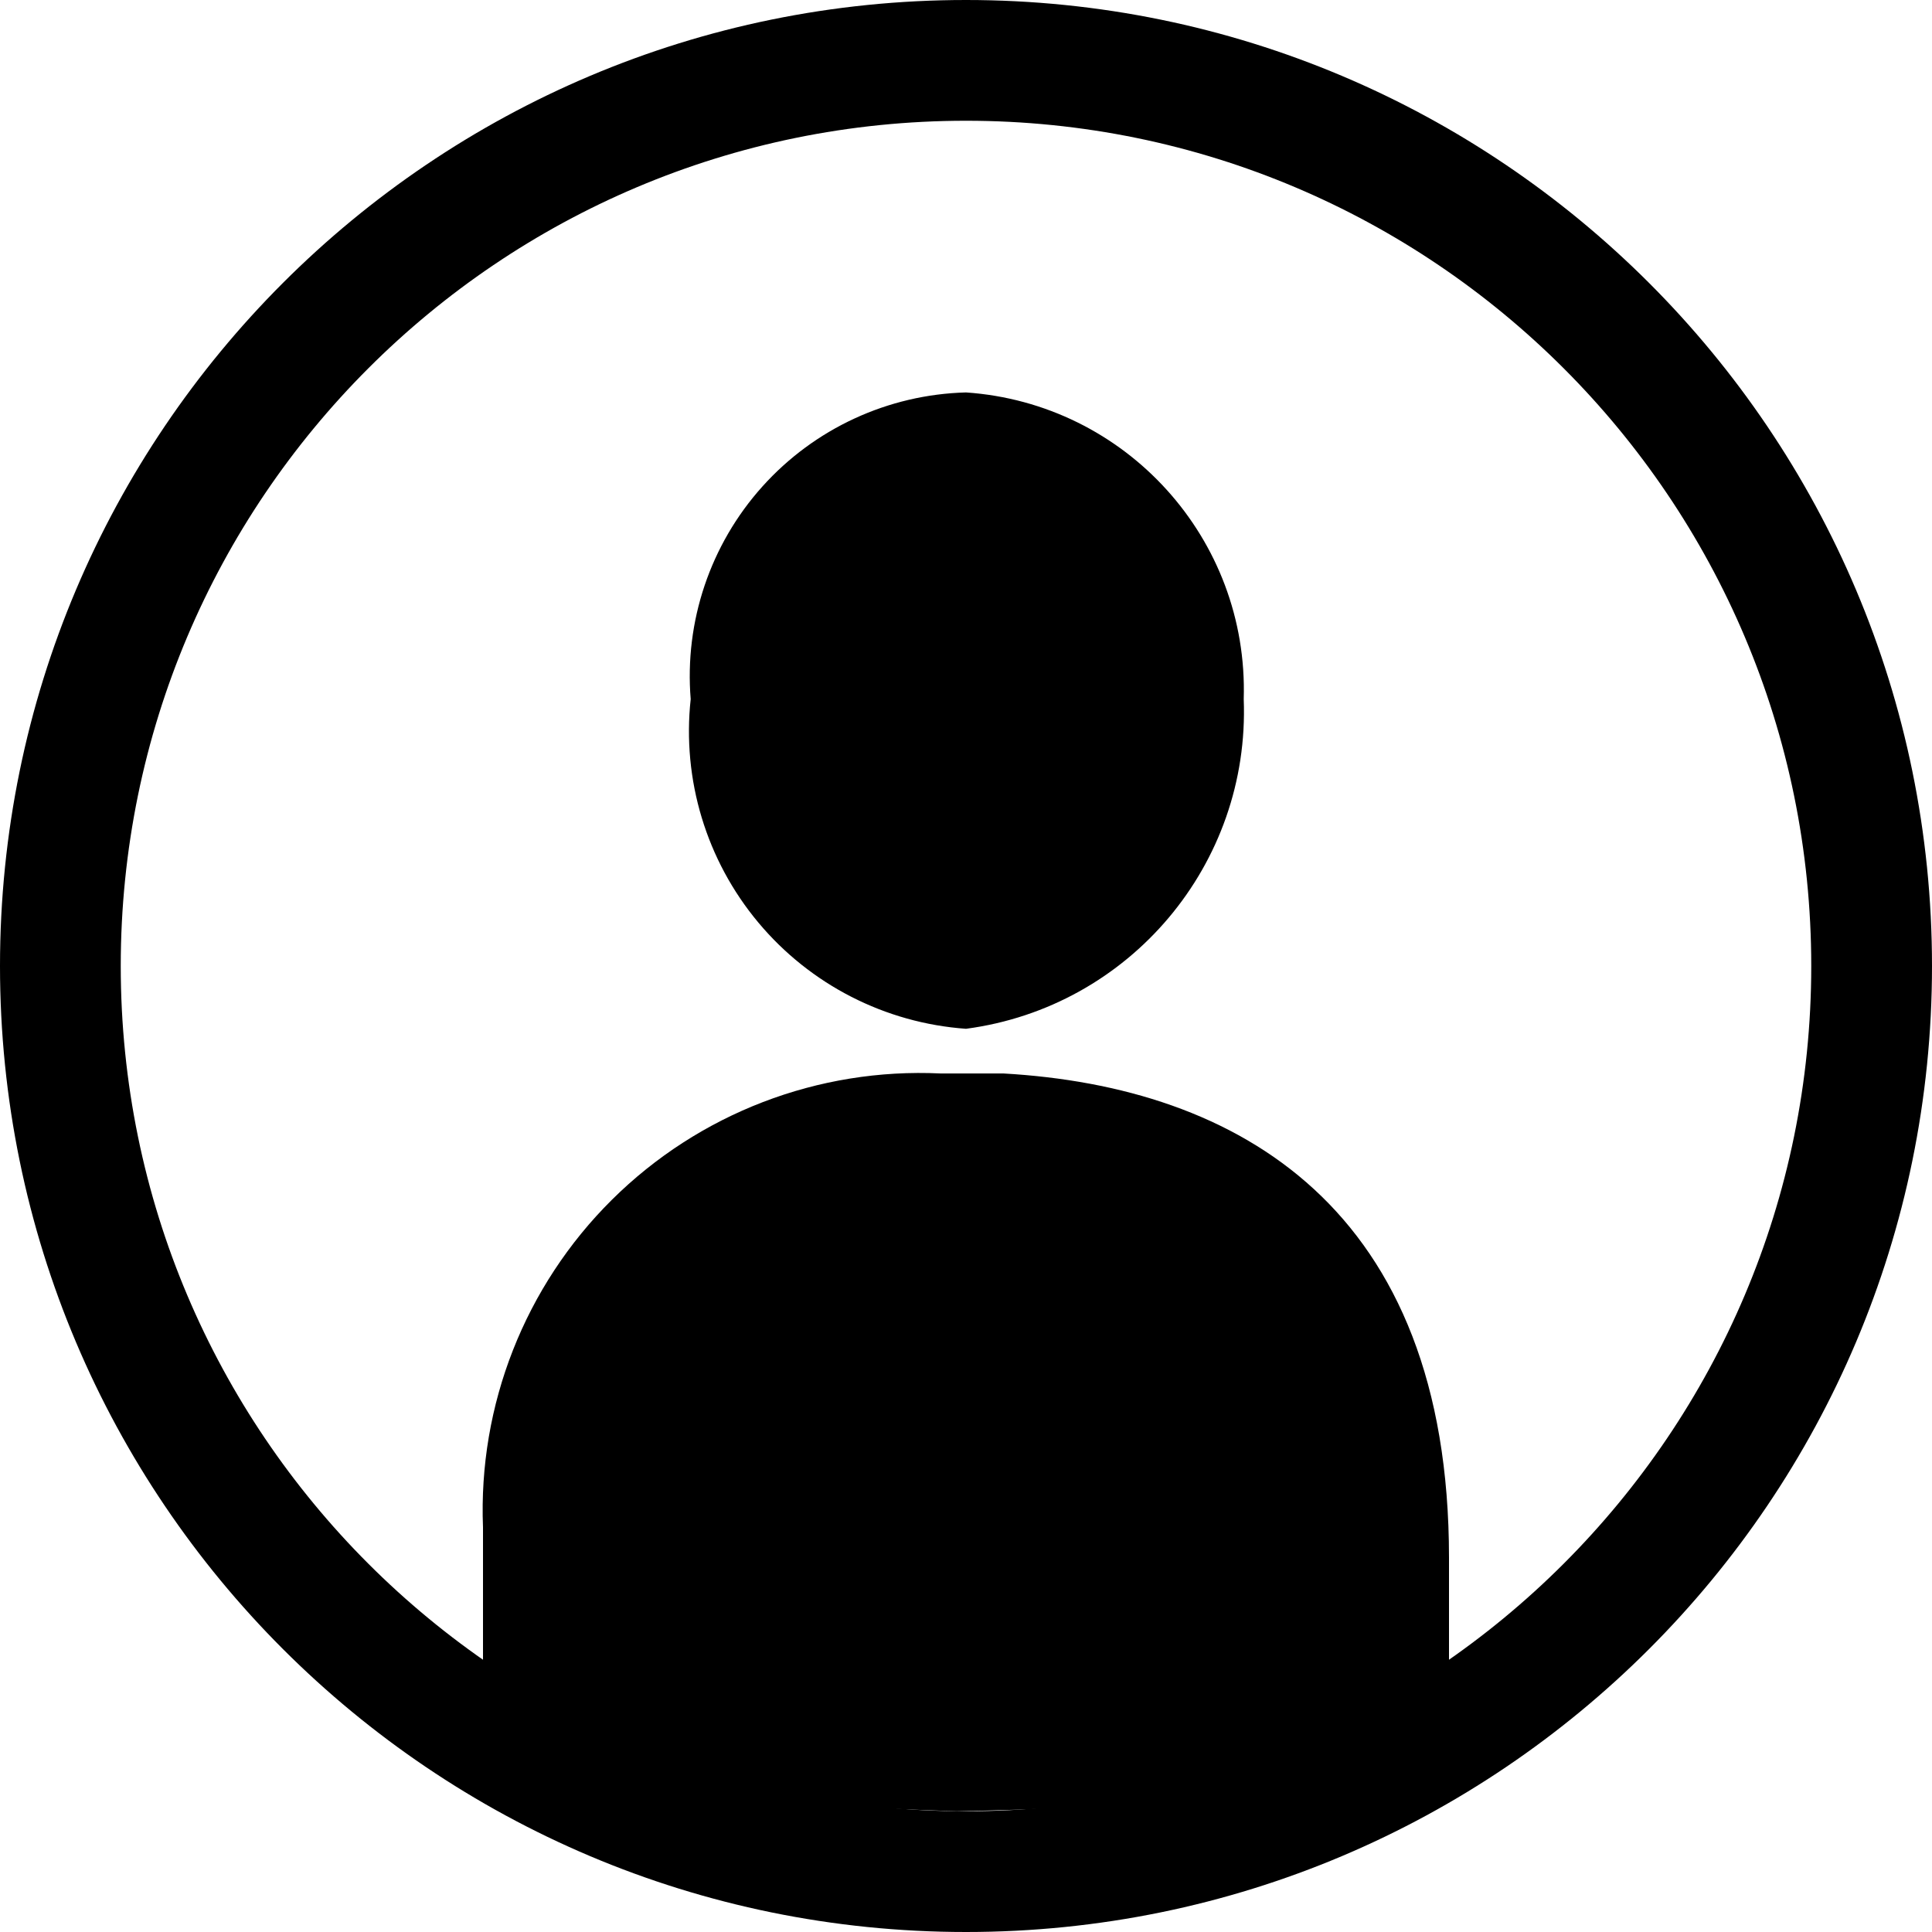
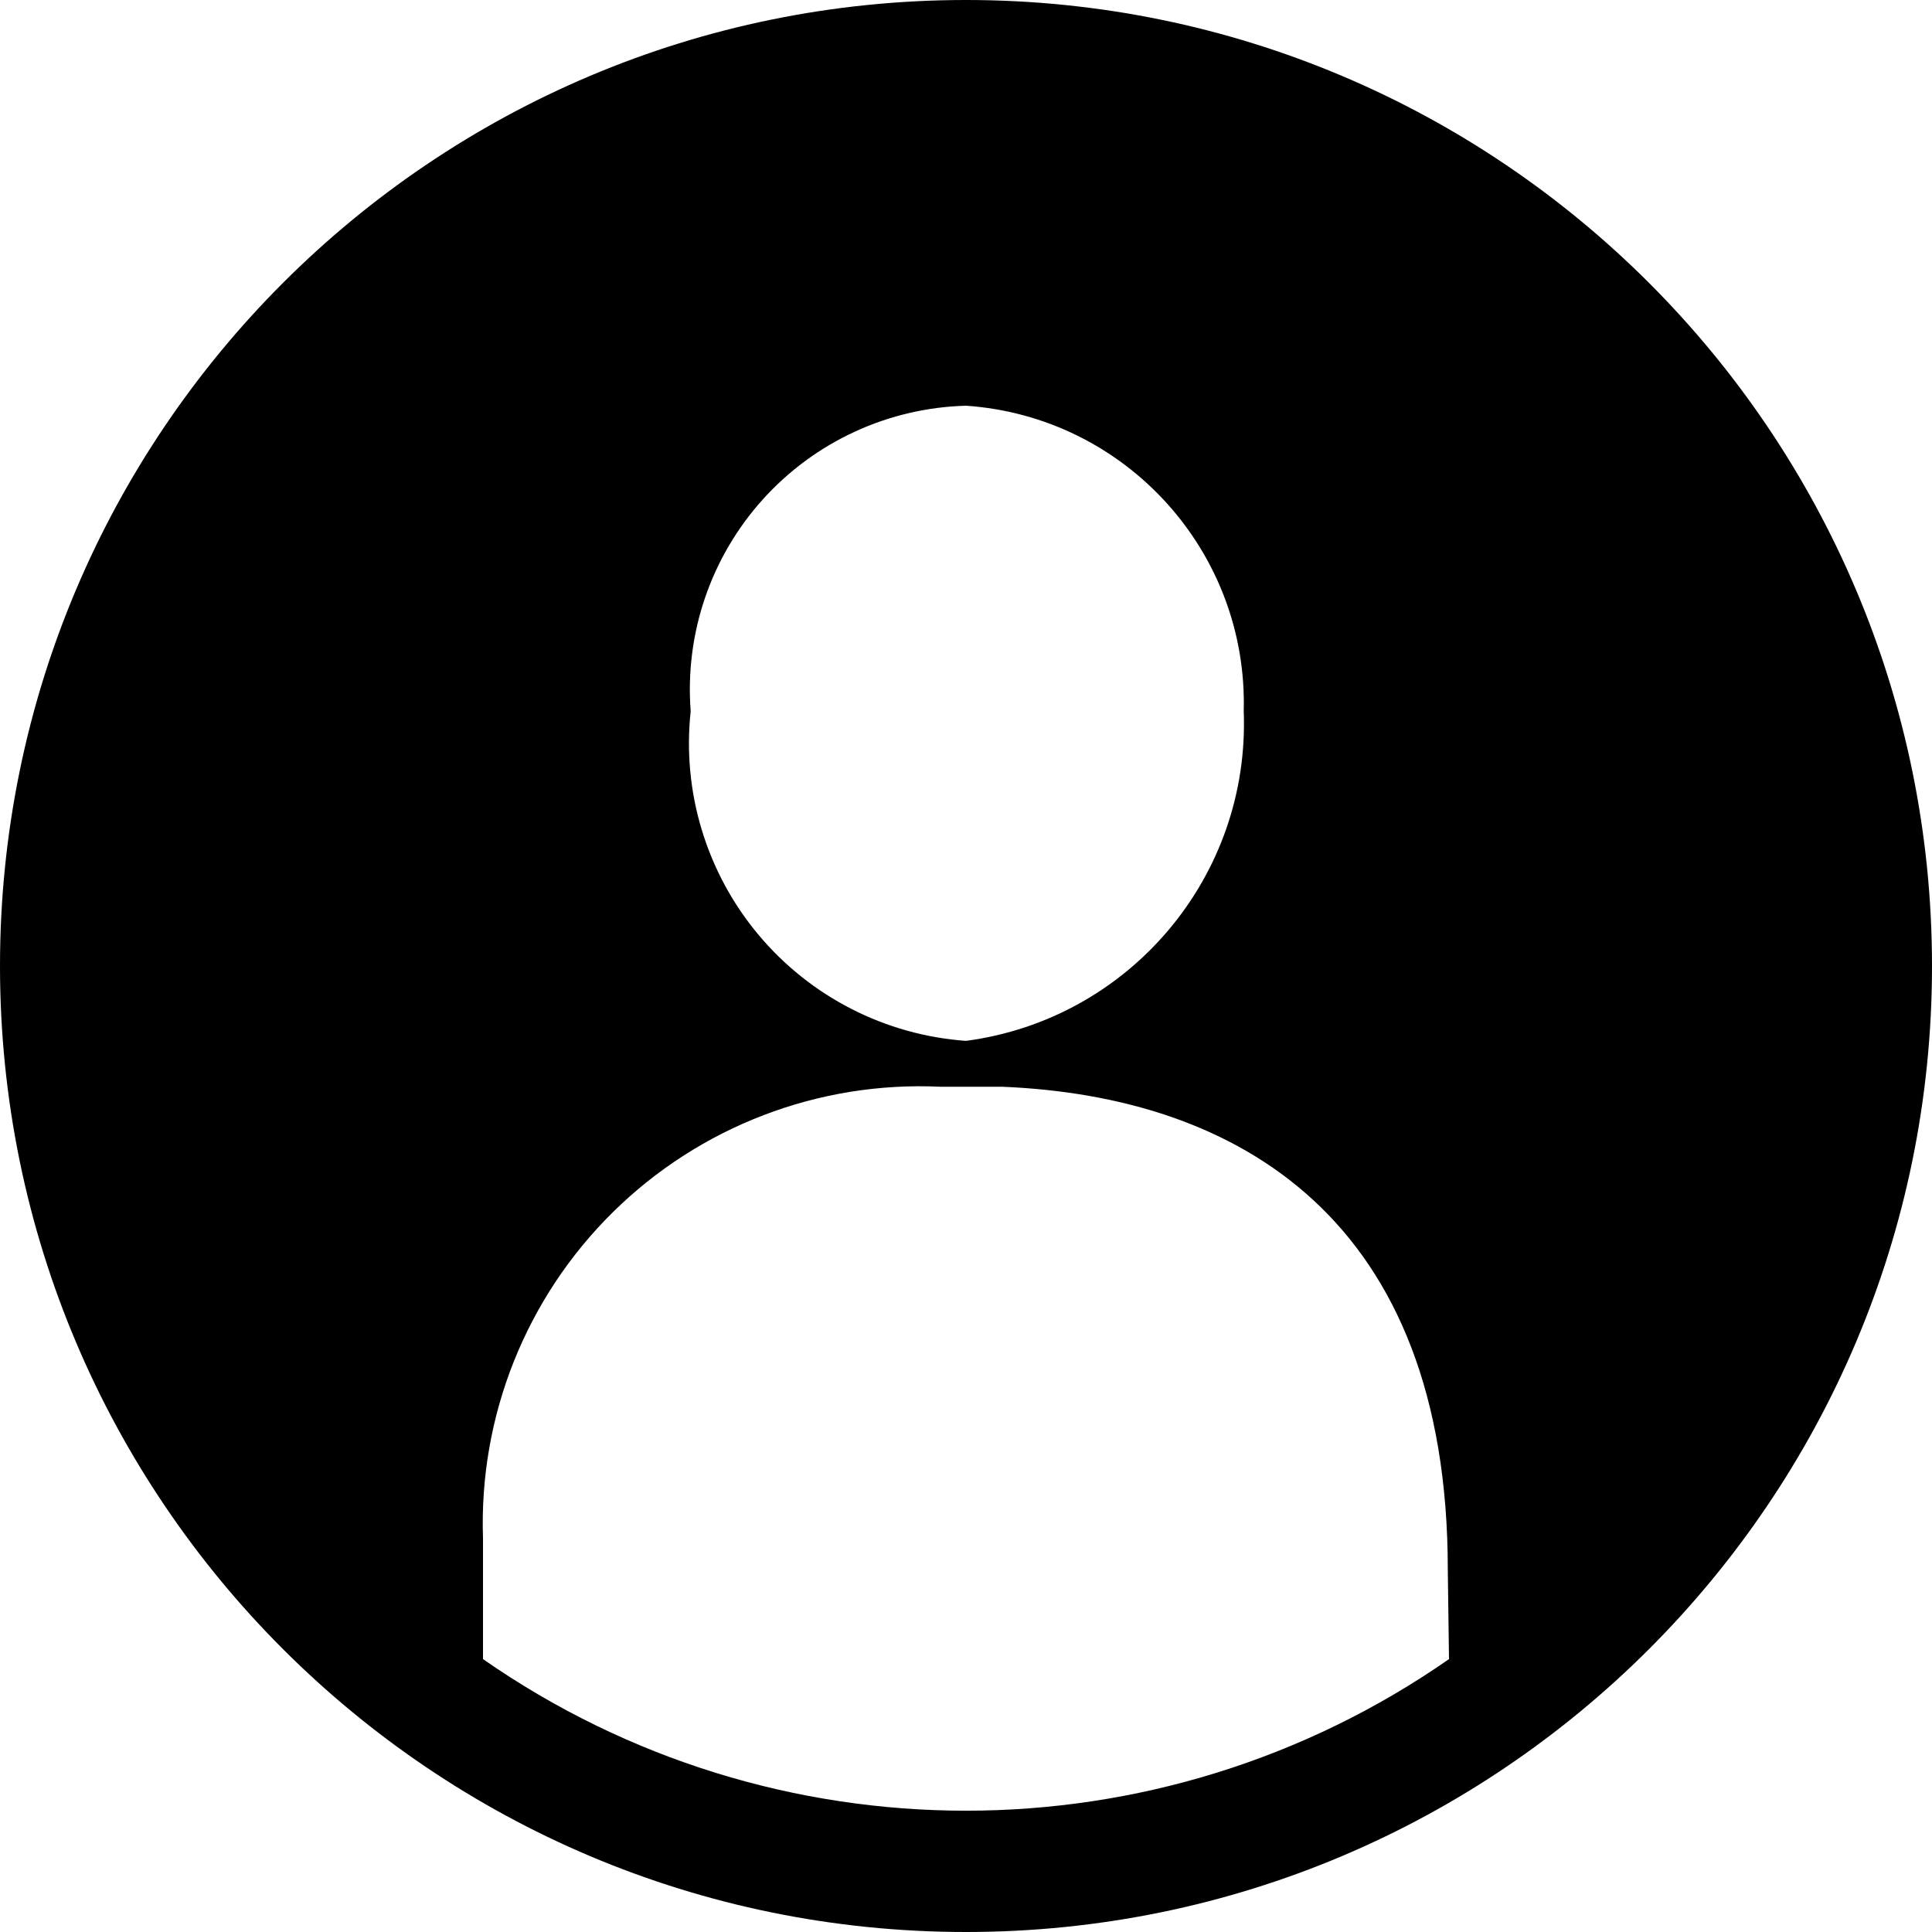
<svg xmlns="http://www.w3.org/2000/svg" id="assets" width="16" height="16" viewBox="0 0 16 16">
-   <path d="M8,16a8,8,0,1,1,8-8A8,8,0,0,1,8,16ZM8,1a7,7,0,1,0,7,7A7,7,0,0,0,8,1Z" />
-   <g>
-     <path d="M8.31,8.89H7.79A3.62,3.62,0,0,0,4,12.65v2A34.68,34.68,0,0,0,7.92,15,31.44,31.44,0,0,0,12,14.66V12.9C12,10,10.25,9,8.31,8.89Z" />
-     <path d="M8,8.52A2.65,2.65,0,0,0,10.3,5.79,2.47,2.47,0,0,0,8,3.25,2.35,2.35,0,0,0,5.72,5.79,2.47,2.47,0,0,0,8,8.52Z" />
-   </g>
+   <path d="M8,0a8,8,0,1,0,8,8A8,8,0,0,0,8,0ZM8,3.36A2.47,2.47,0,0,1,10.3,5.89,2.65,2.65,0,0,1,8,8.62,2.47,2.47,0,0,1,5.72,5.89,2.35,2.35,0,0,1,8,3.36Zm4,10.38a7,7,0,0,1-8,0v-1A3.62,3.62,0,0,1,7.79,9h.51c1.95.08,3.69,1.09,3.69,4Z" />
</svg>
